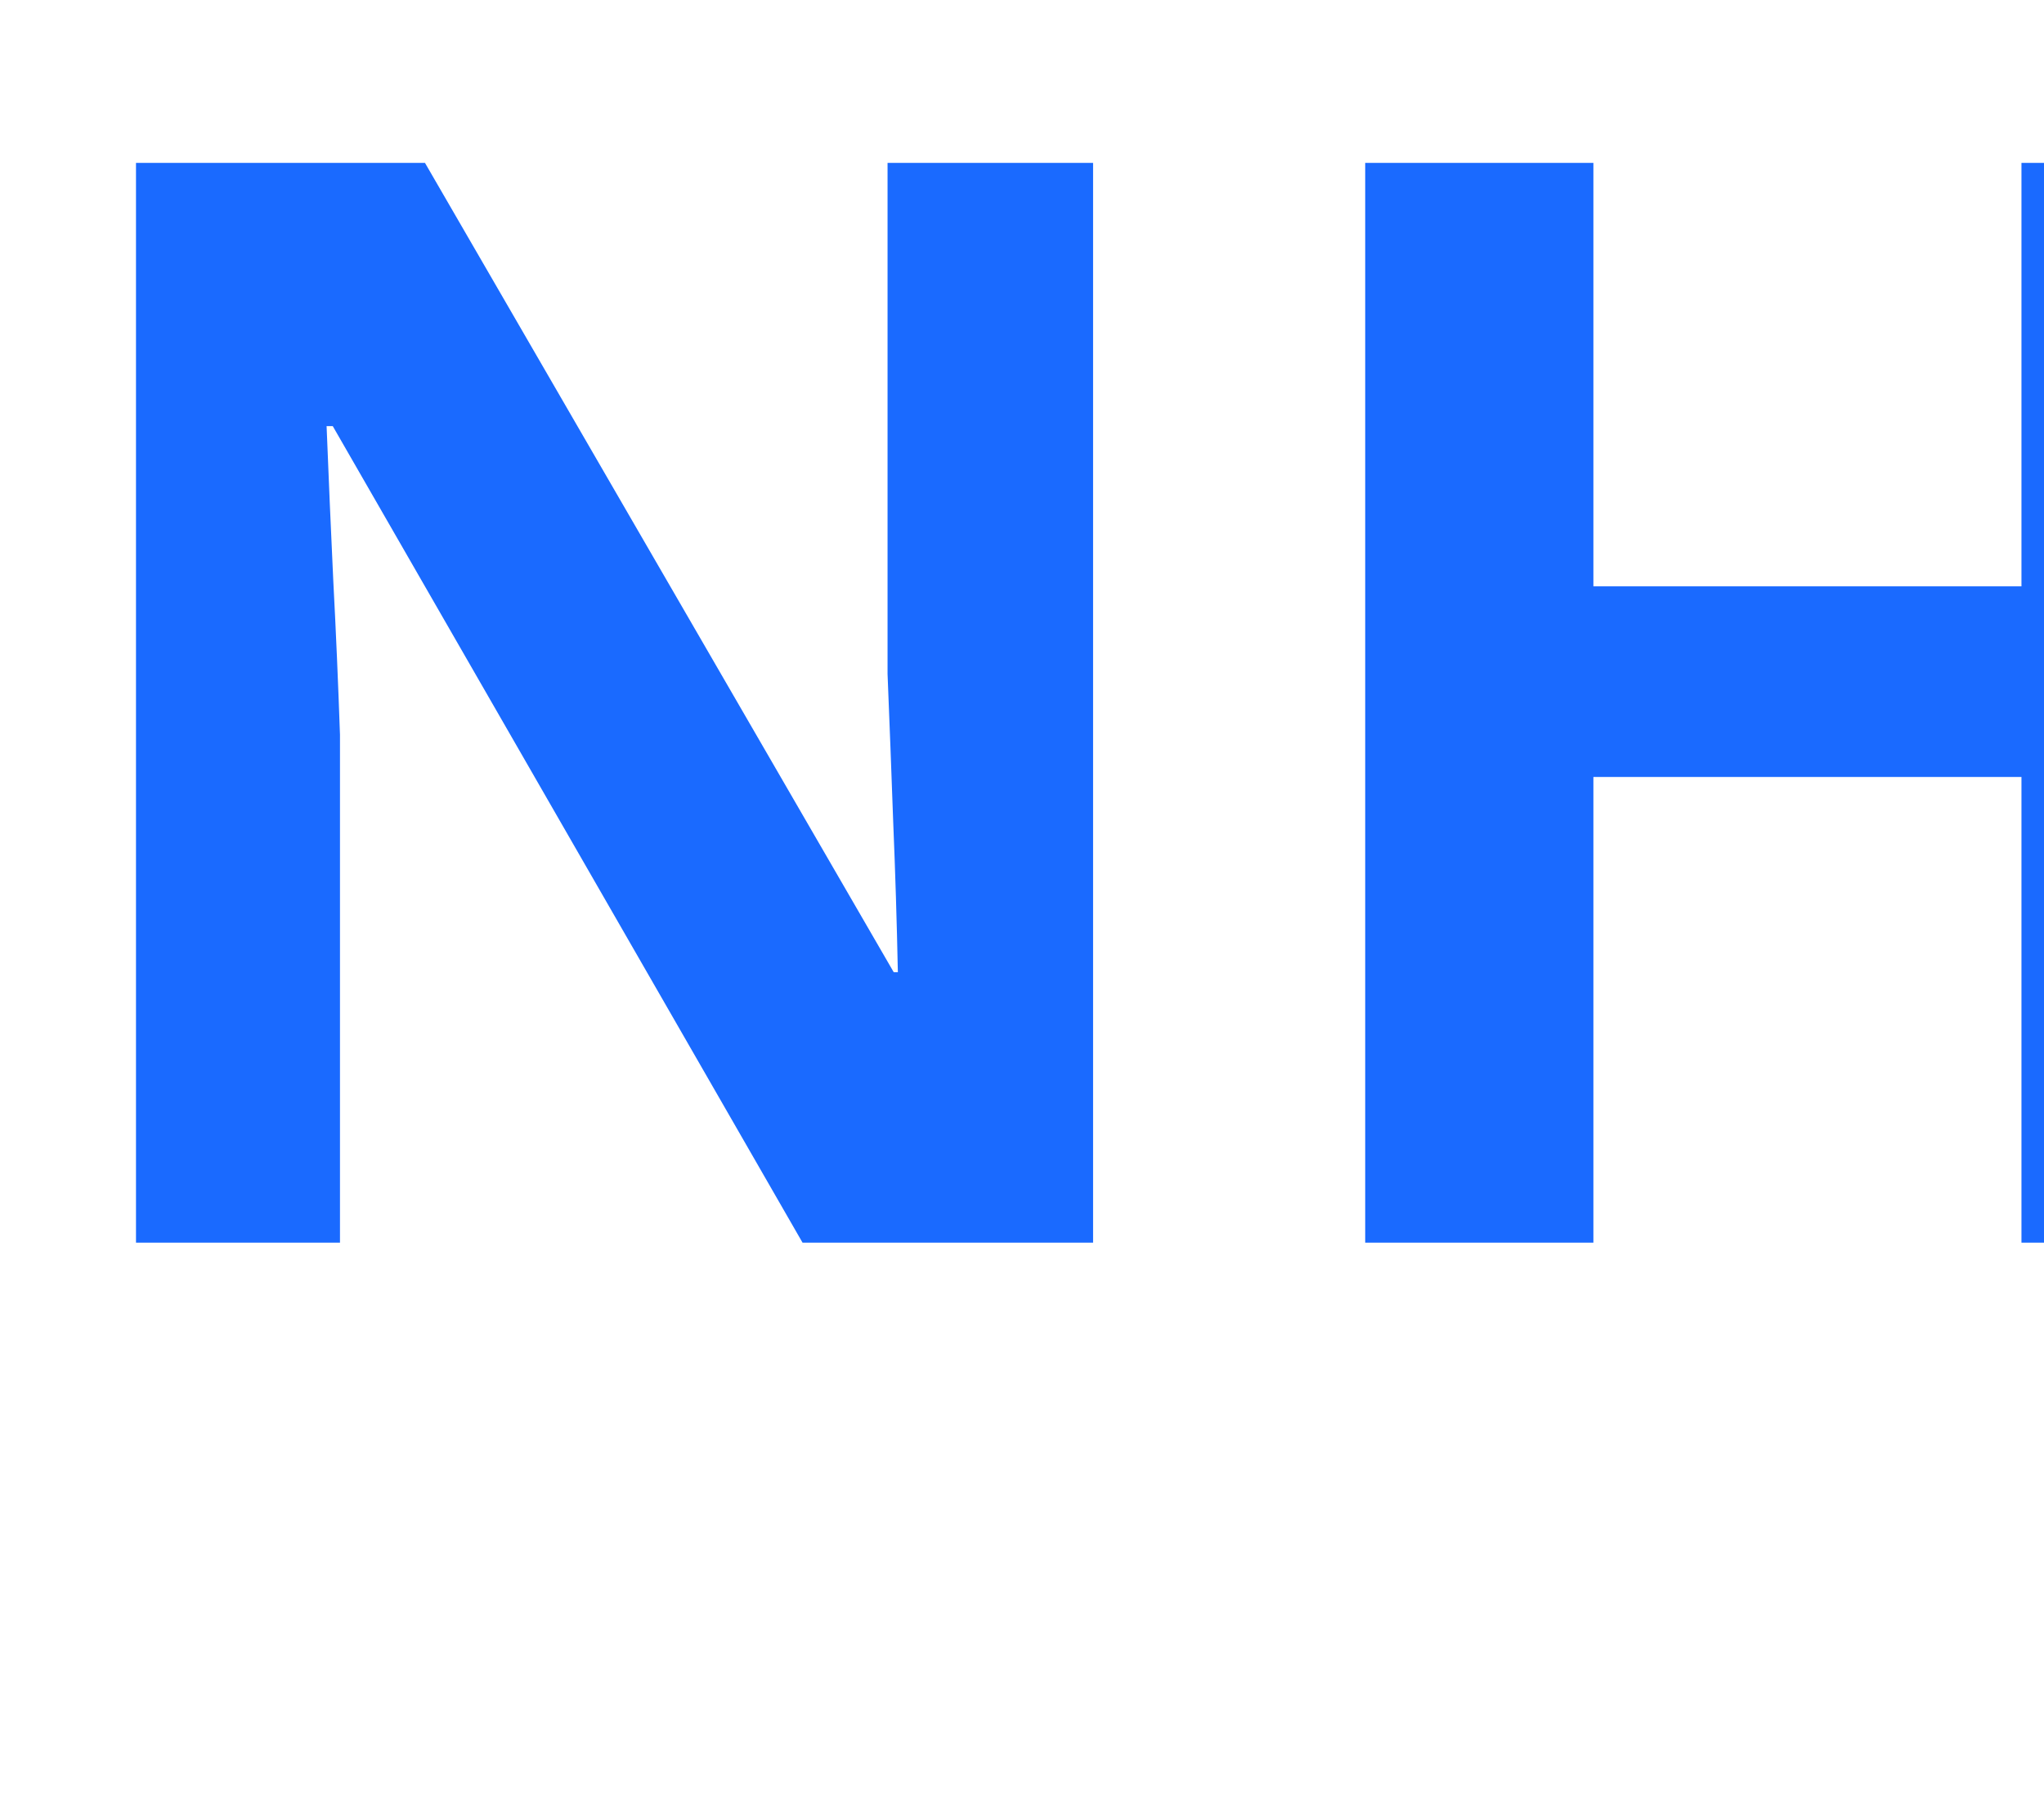
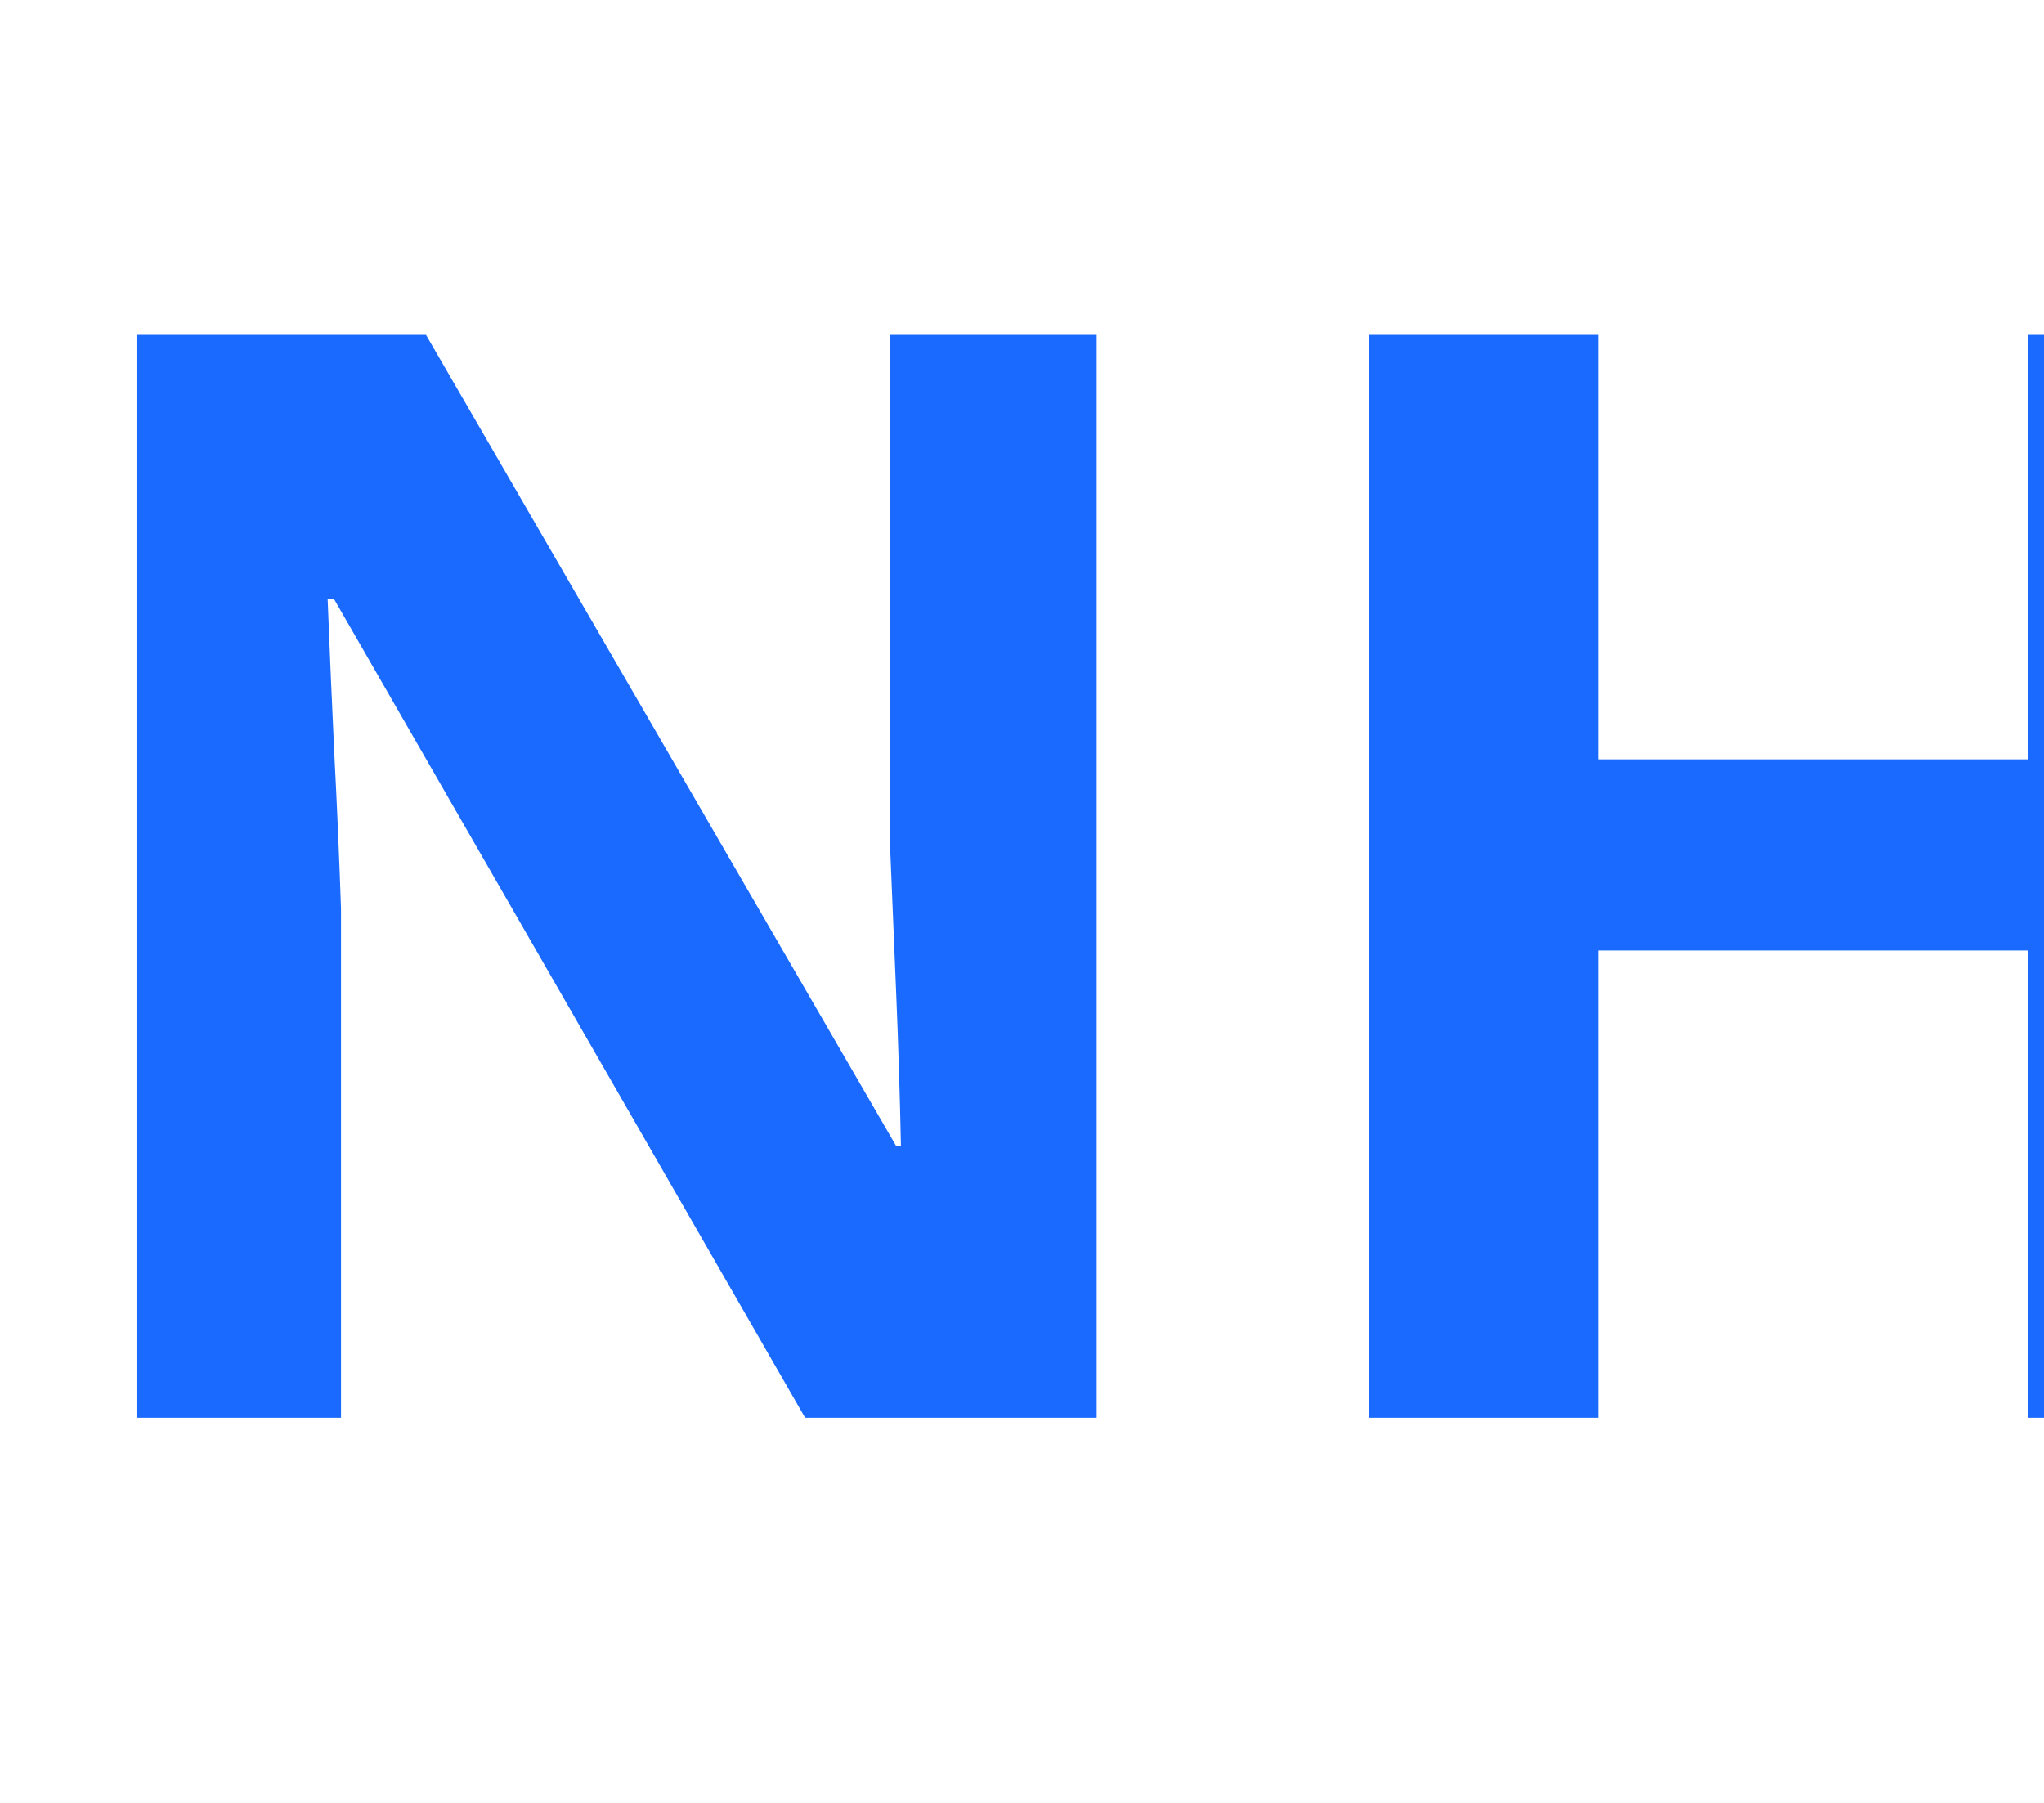
<svg xmlns="http://www.w3.org/2000/svg" id="Layer_1" data-name="Layer 1" viewBox="0 0 62 54.66">
  <defs>
-     <style>.cls-1{font-size:45.86px;fill:#1a6aff;font-family:Kanit-SemiBold, Kanit;font-weight:600;}</style>
+     <style>
+ 			.cls-1{
+                 font-size:46px;
+                 fill:#1a6aff;
+                 font-family:Kanit-SemiBold, Kanit;
+                 font-weight:600;
+             }
+ 		</style>
  </defs>
-   <text class="cls-1" transform="translate(0 37.69)">NH</text>
+   <text class="cls-1" transform="translate(0 43)">
+ 		NH
+ 	</text>
</svg>
